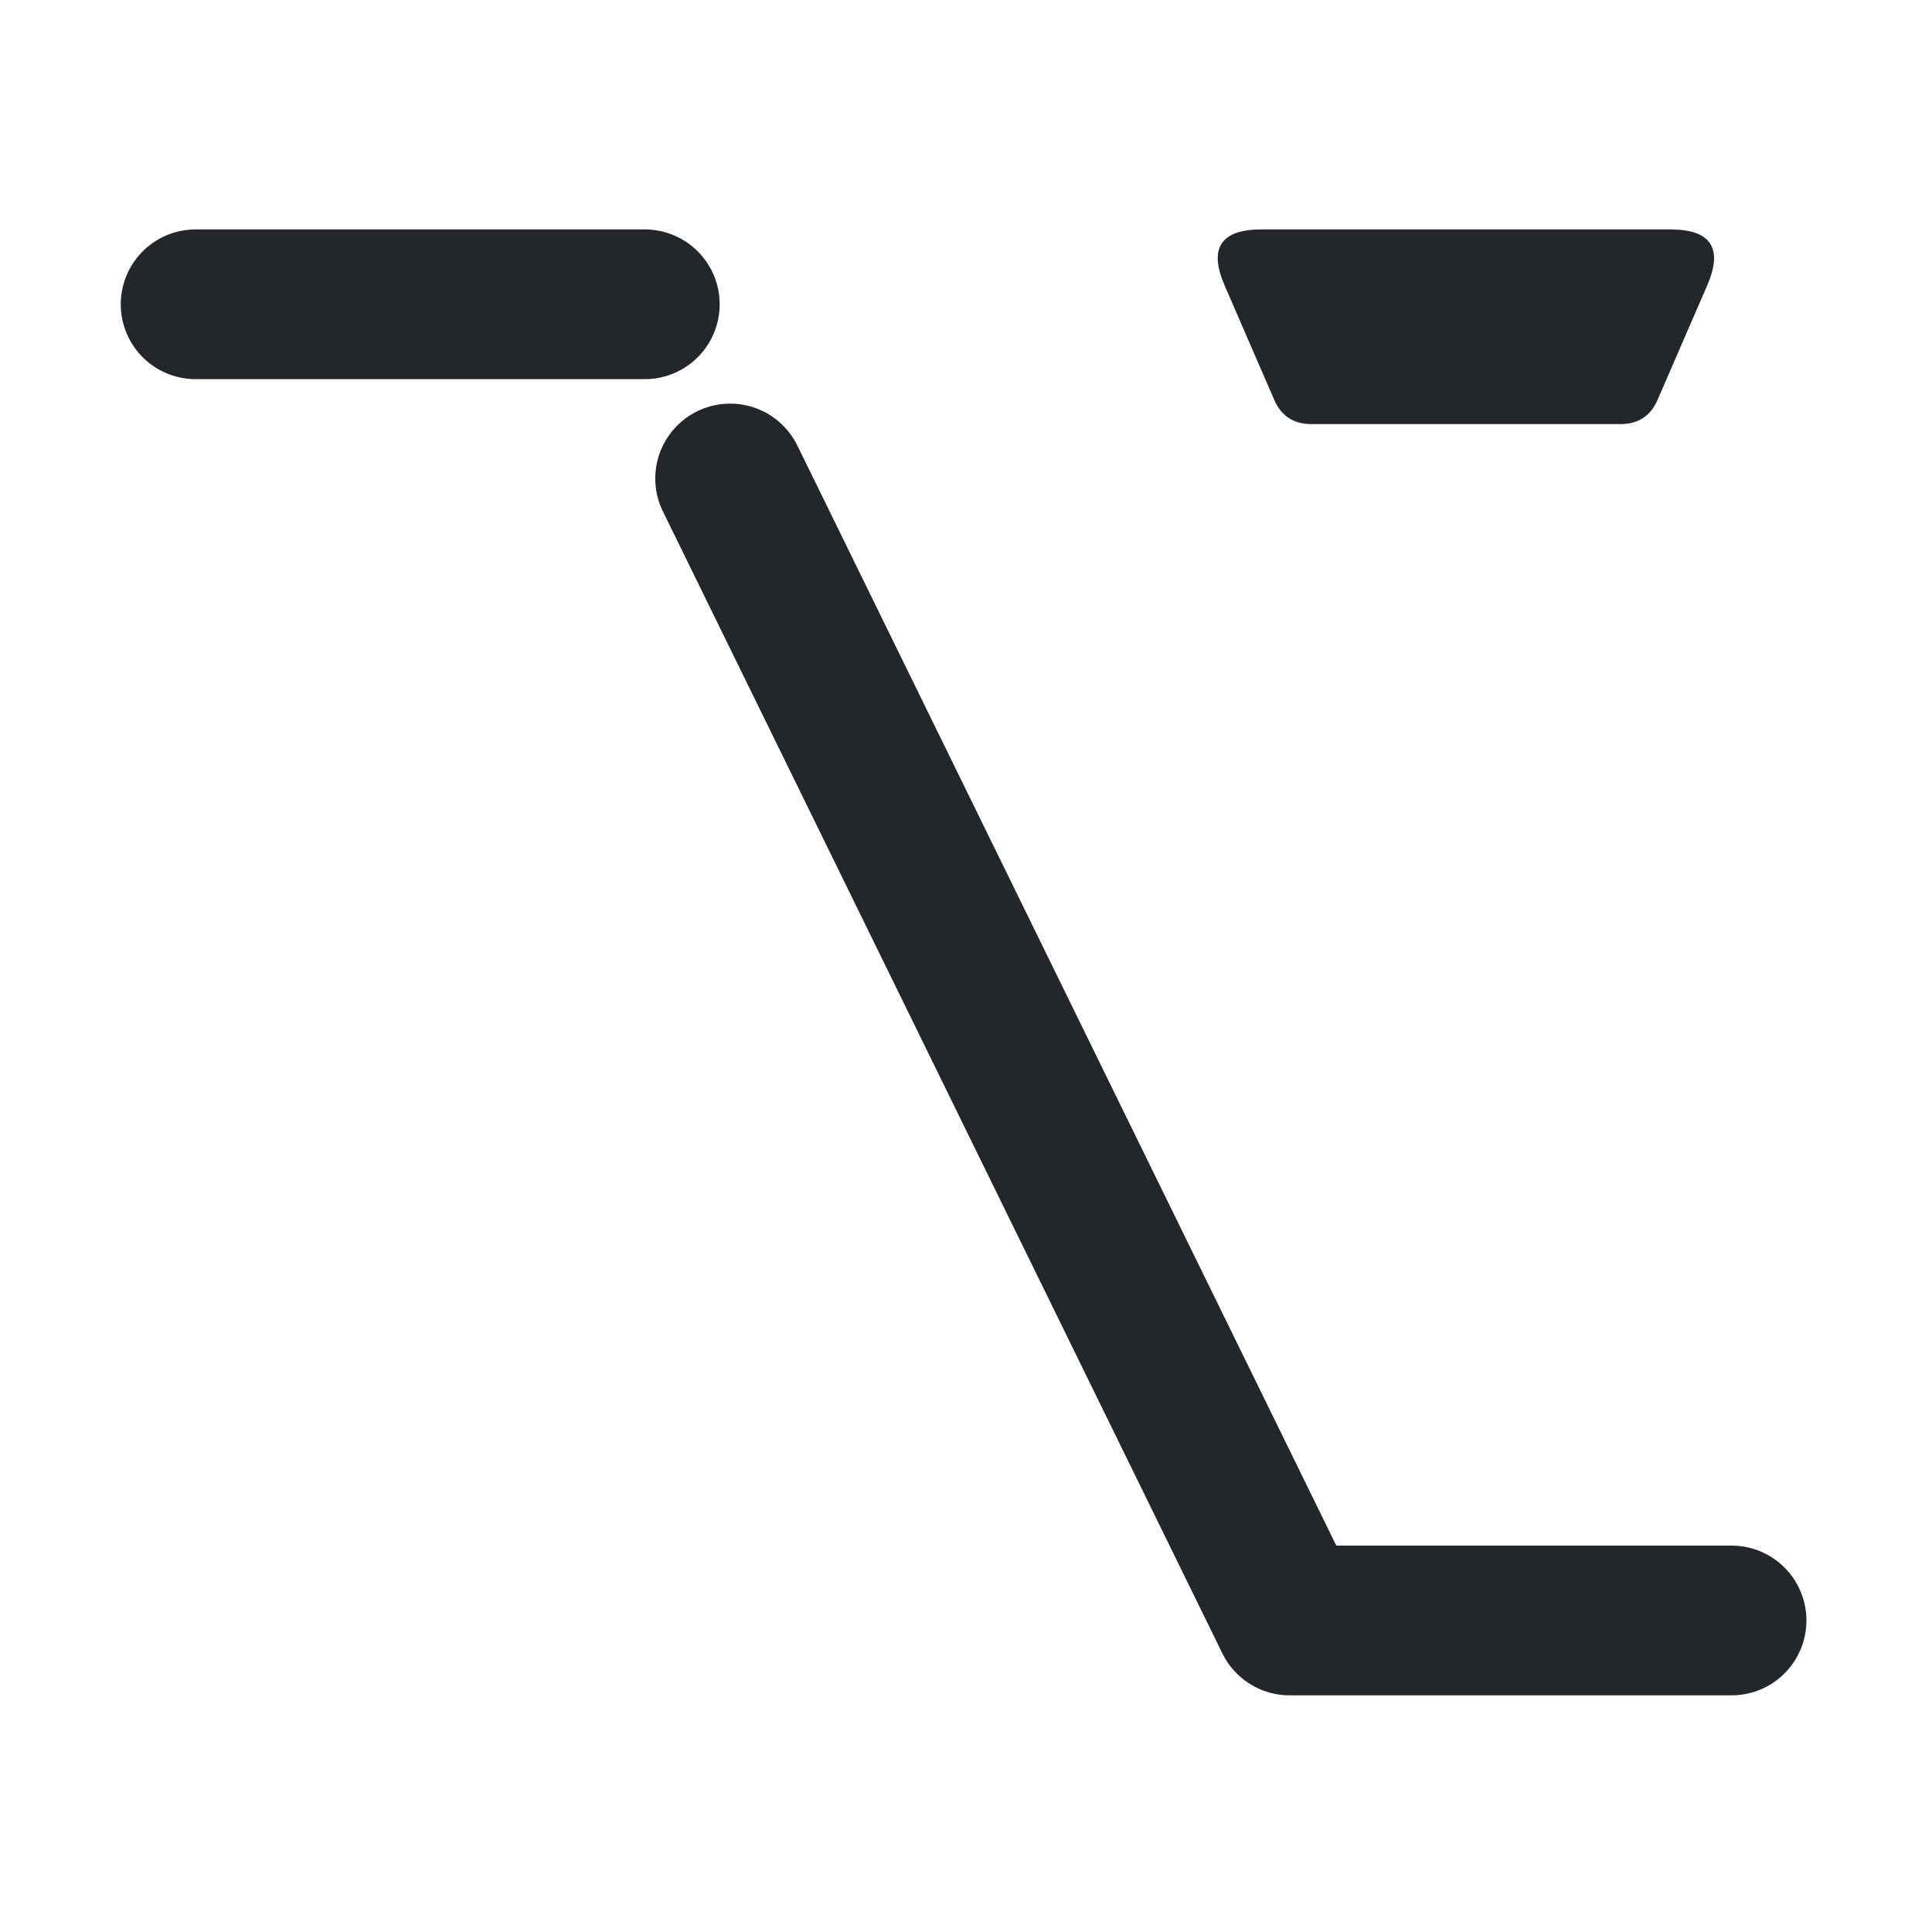
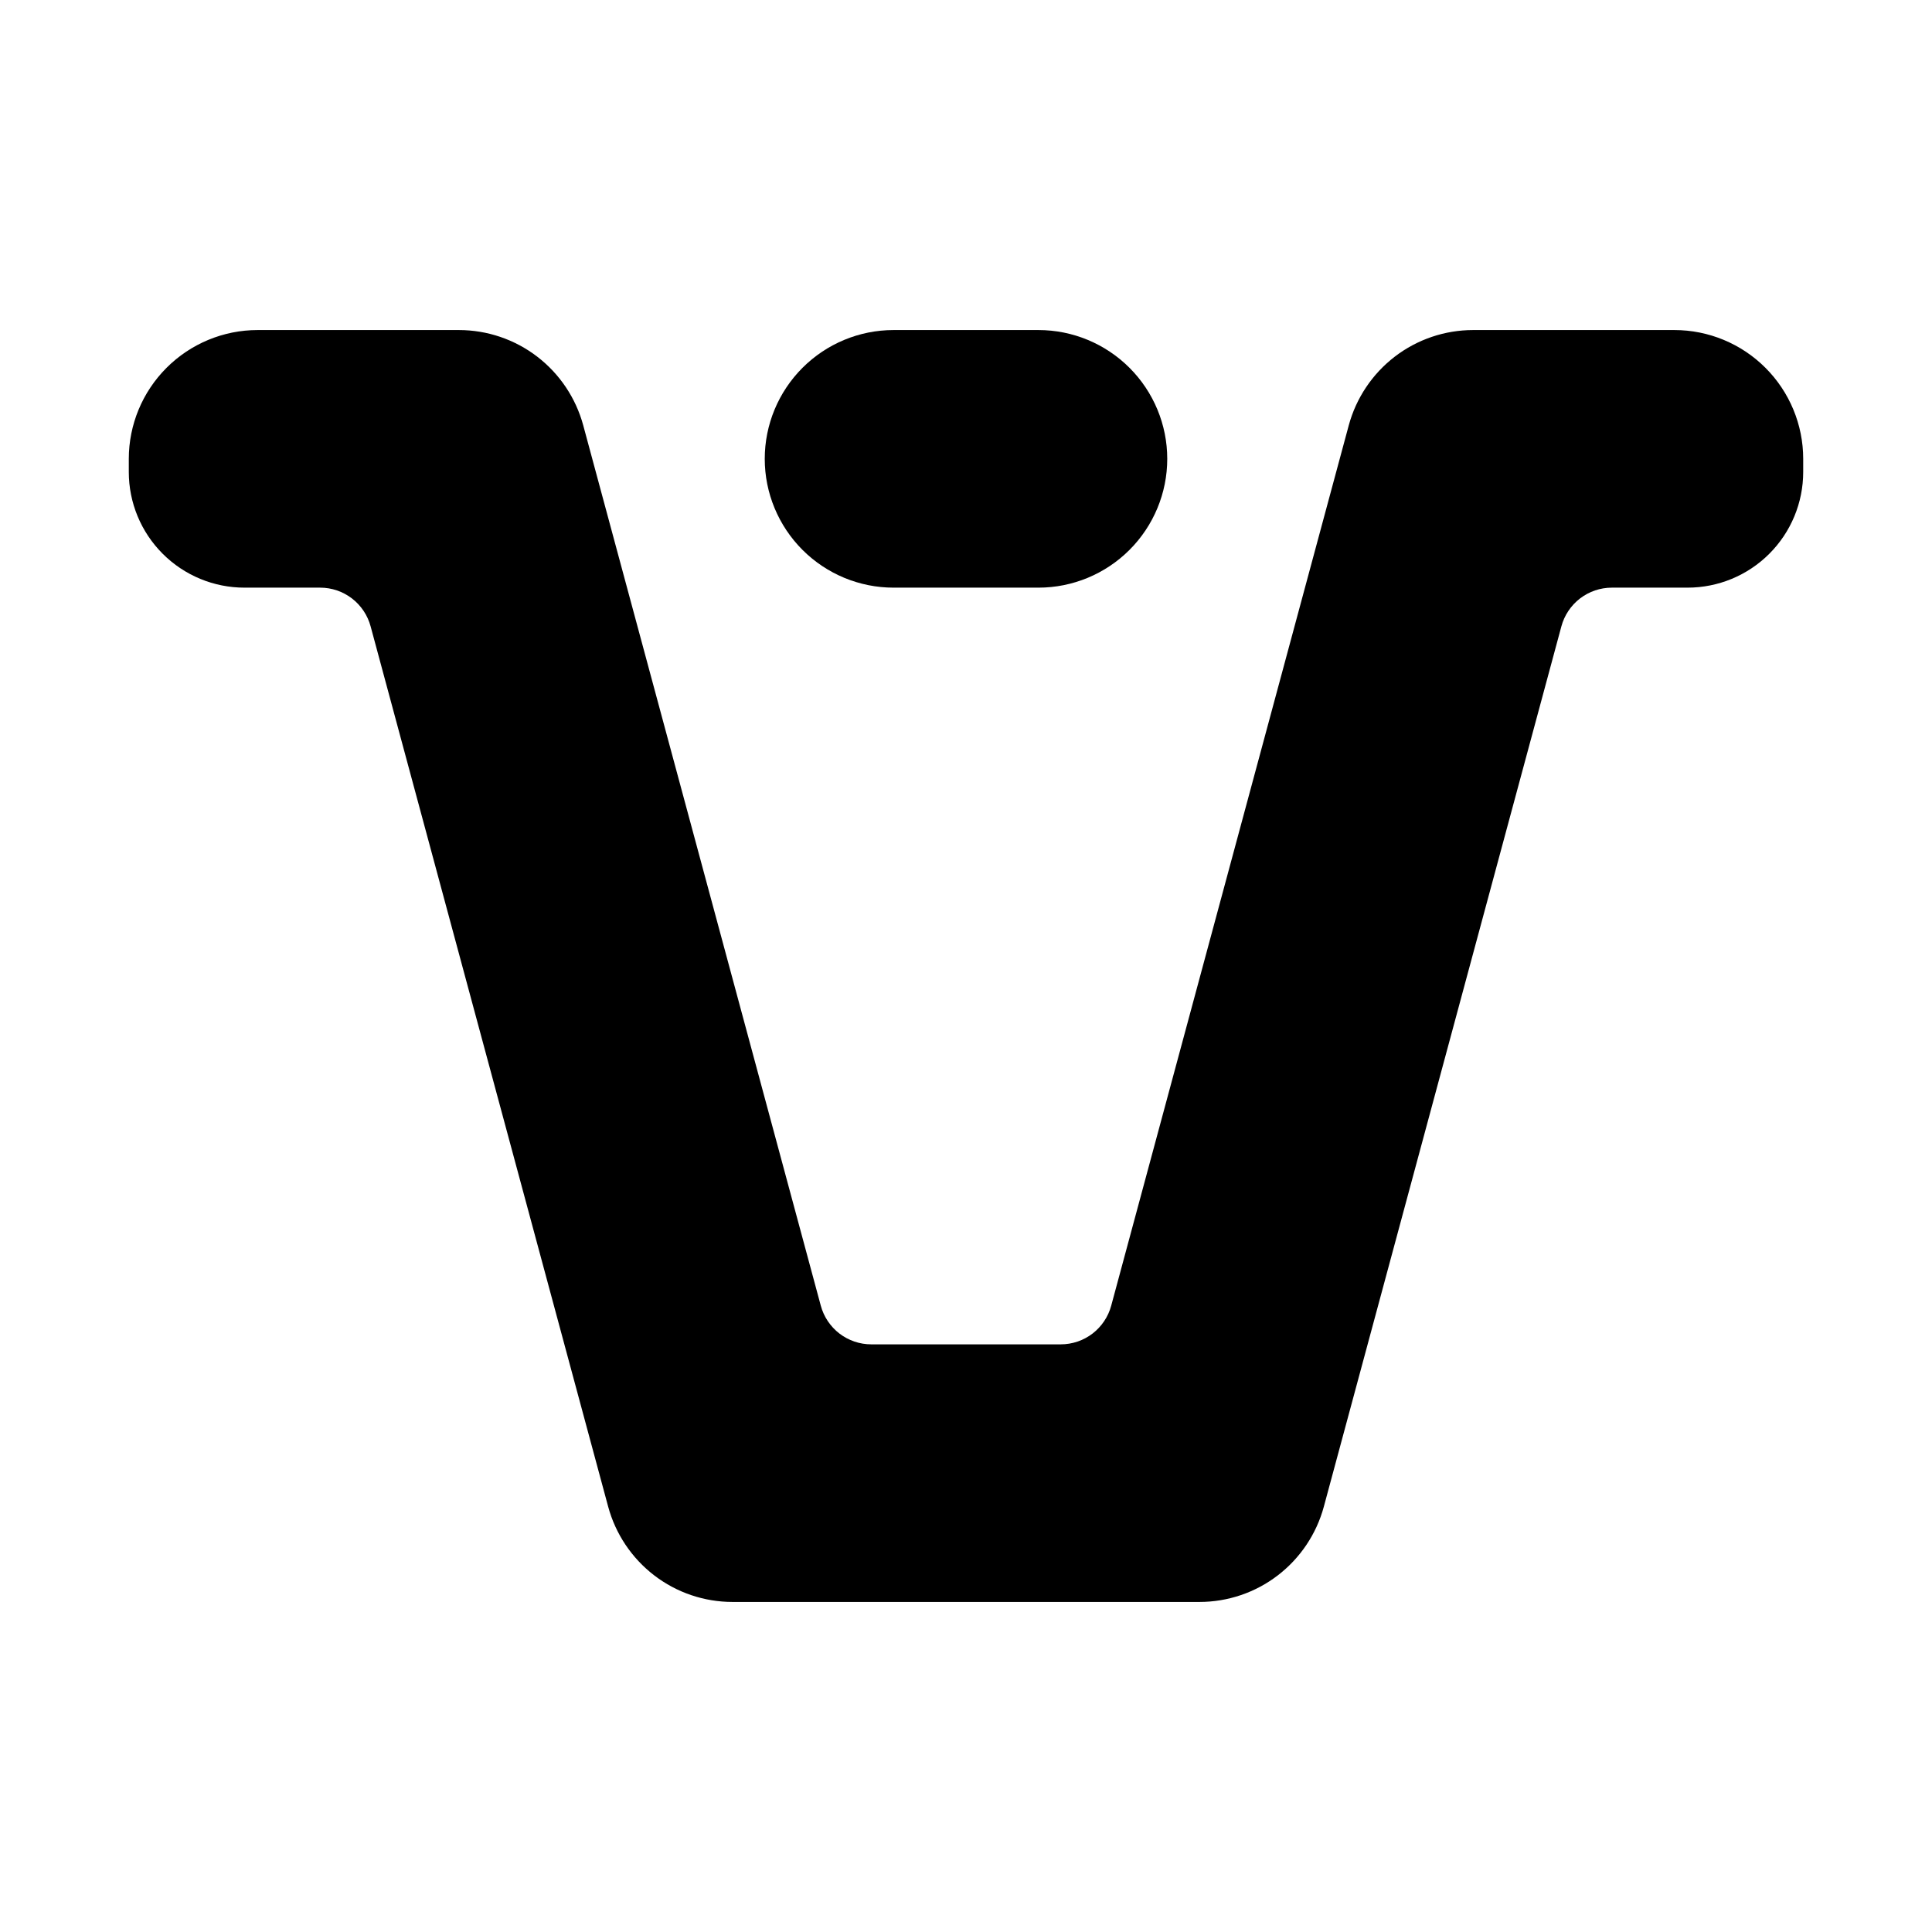
<svg xmlns="http://www.w3.org/2000/svg" viewBox="0 0 24 24" role="img" aria-label="option-berth">
-   <path d="M 2.43 3.78 L 8.01 3.78" stroke="#23262B" stroke-width="1.86" stroke-linecap="round" fill="none" />
-   <path d="M 9.070 5.944 L 16.02 20.13 L 21.51 20.13" stroke="#23262B" stroke-width="1.86" stroke-linecap="round" stroke-linejoin="round" fill="none" />
-   <path d="M 15.214 3.549 Q 14.910 2.850 15.672 2.850 L 20.748 2.850 Q 21.510 2.850 21.206 3.549 L 20.591 4.967 Q 20.460 5.268 20.132 5.268 L 16.288 5.268 Q 15.960 5.268 15.829 4.967 Z" fill="#23262B" />
+   <path fill="currentColor" d="M4.604 7.781 C4.567 7.643 4.485 7.521 4.372 7.434 C4.258 7.347 4.12 7.3 3.977 7.3 L3.037 7.3 C2.656 7.3 2.291 7.149 2.021 6.879 C1.751 6.609 1.6 6.244 1.6 5.863 L1.6 5.7 C1.6 5.276 1.769 4.869 2.069 4.569 C2.369 4.269 2.776 4.1 3.2 4.1 L5.7 4.1 C6.052 4.1 6.394 4.216 6.673 4.43 C6.952 4.644 7.153 4.944 7.245 5.283 L10.196 16.219 C10.233 16.357 10.315 16.479 10.428 16.566 C10.542 16.653 10.68 16.7 10.823 16.7 L13.177 16.7 C13.32 16.7 13.458 16.653 13.572 16.566 C13.685 16.479 13.767 16.357 13.804 16.219 L16.755 5.283 C16.847 4.944 17.048 4.644 17.327 4.43 C17.606 4.216 17.948 4.1 18.3 4.1 L20.8 4.1 C21.224 4.1 21.631 4.269 21.931 4.569 C22.231 4.869 22.4 5.276 22.4 5.7 L22.4 5.863 C22.4 6.244 22.249 6.609 21.979 6.879 C21.709 7.149 21.344 7.3 20.963 7.3 L20.023 7.3 C19.88 7.3 19.742 7.347 19.628 7.434 C19.515 7.521 19.433 7.643 19.396 7.781 L16.445 18.717 C16.353 19.056 16.152 19.356 15.873 19.57 C15.594 19.784 15.252 19.9 14.9 19.9 L9.1 19.9 C8.748 19.9 8.406 19.784 8.127 19.57 C7.848 19.356 7.647 19.056 7.555 18.717 Z" />
+   <path fill="currentColor" d="M11.1 4.1 L12.9 4.1 C13.324 4.1 13.731 4.269 14.031 4.569 C14.331 4.869 14.5 5.276 14.5 5.7 C14.5 6.124 14.331 6.531 14.031 6.831 C13.731 7.131 13.324 7.3 12.9 7.3 L11.1 7.3 C10.676 7.3 10.269 7.131 9.969 6.831 C9.669 6.531 9.5 6.124 9.5 5.7 C9.5 5.276 9.669 4.869 9.969 4.569 C10.269 4.269 10.676 4.1 11.1 4.1 Z" />
</svg>
